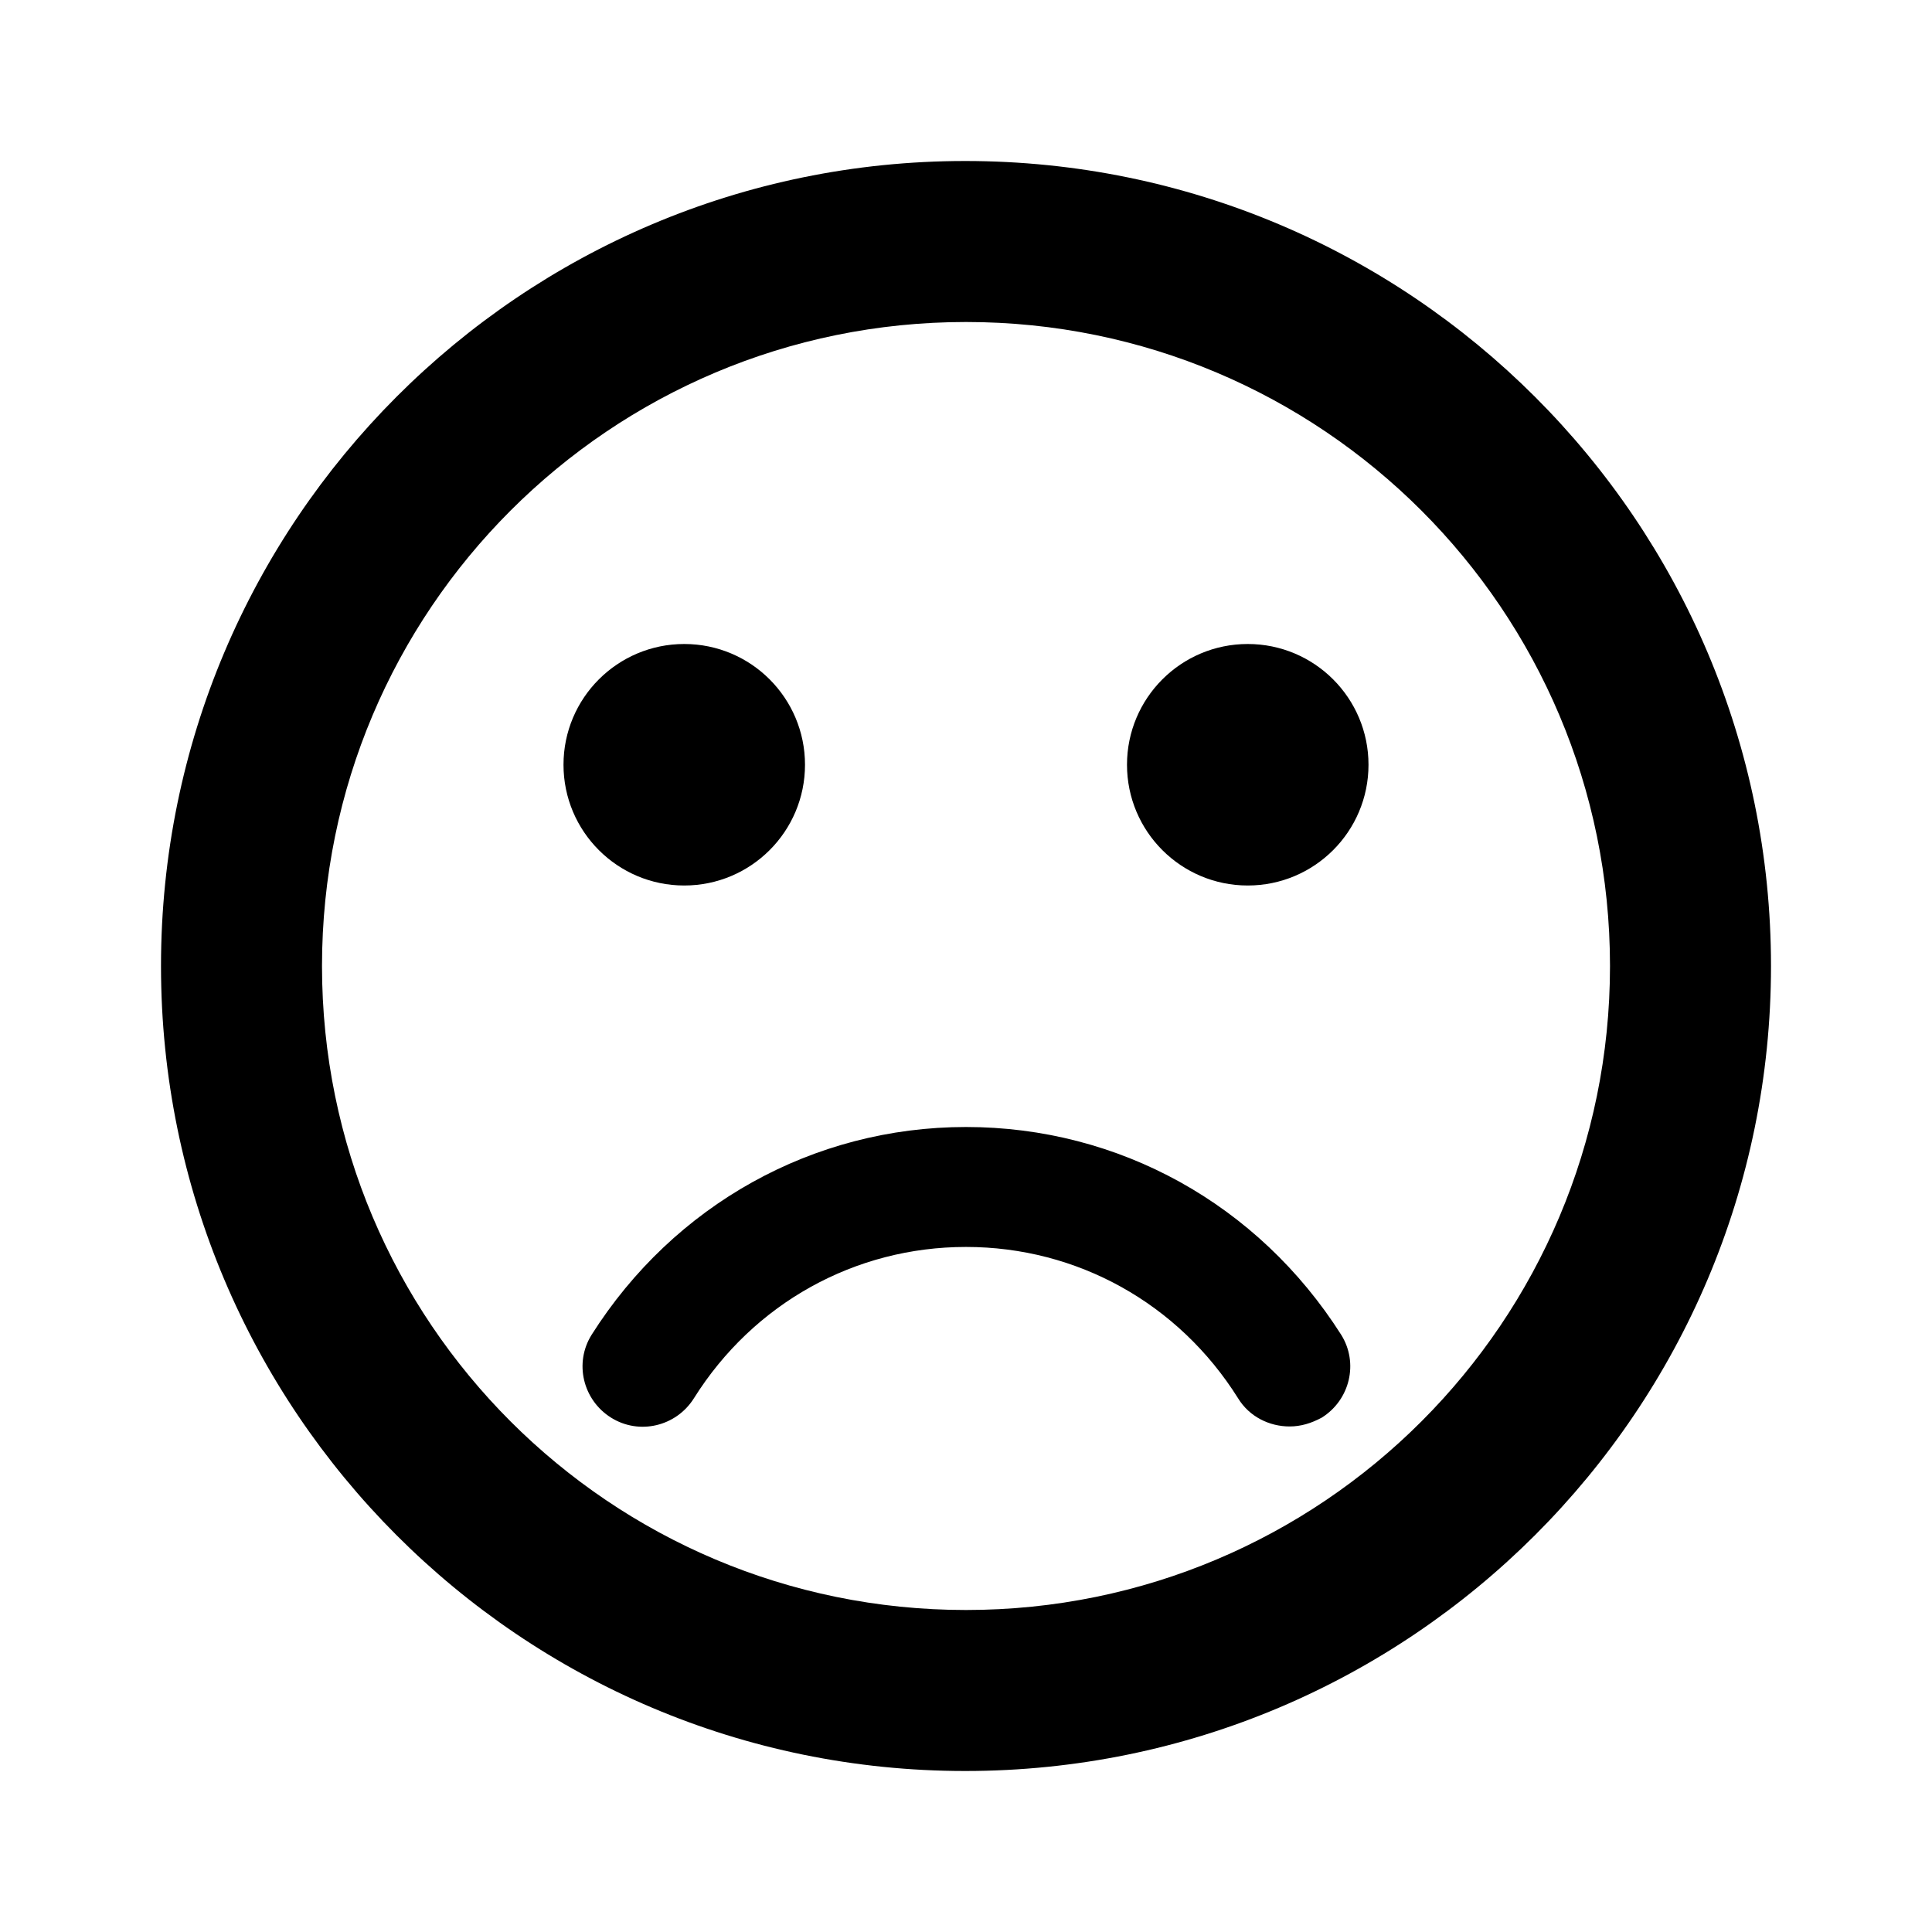
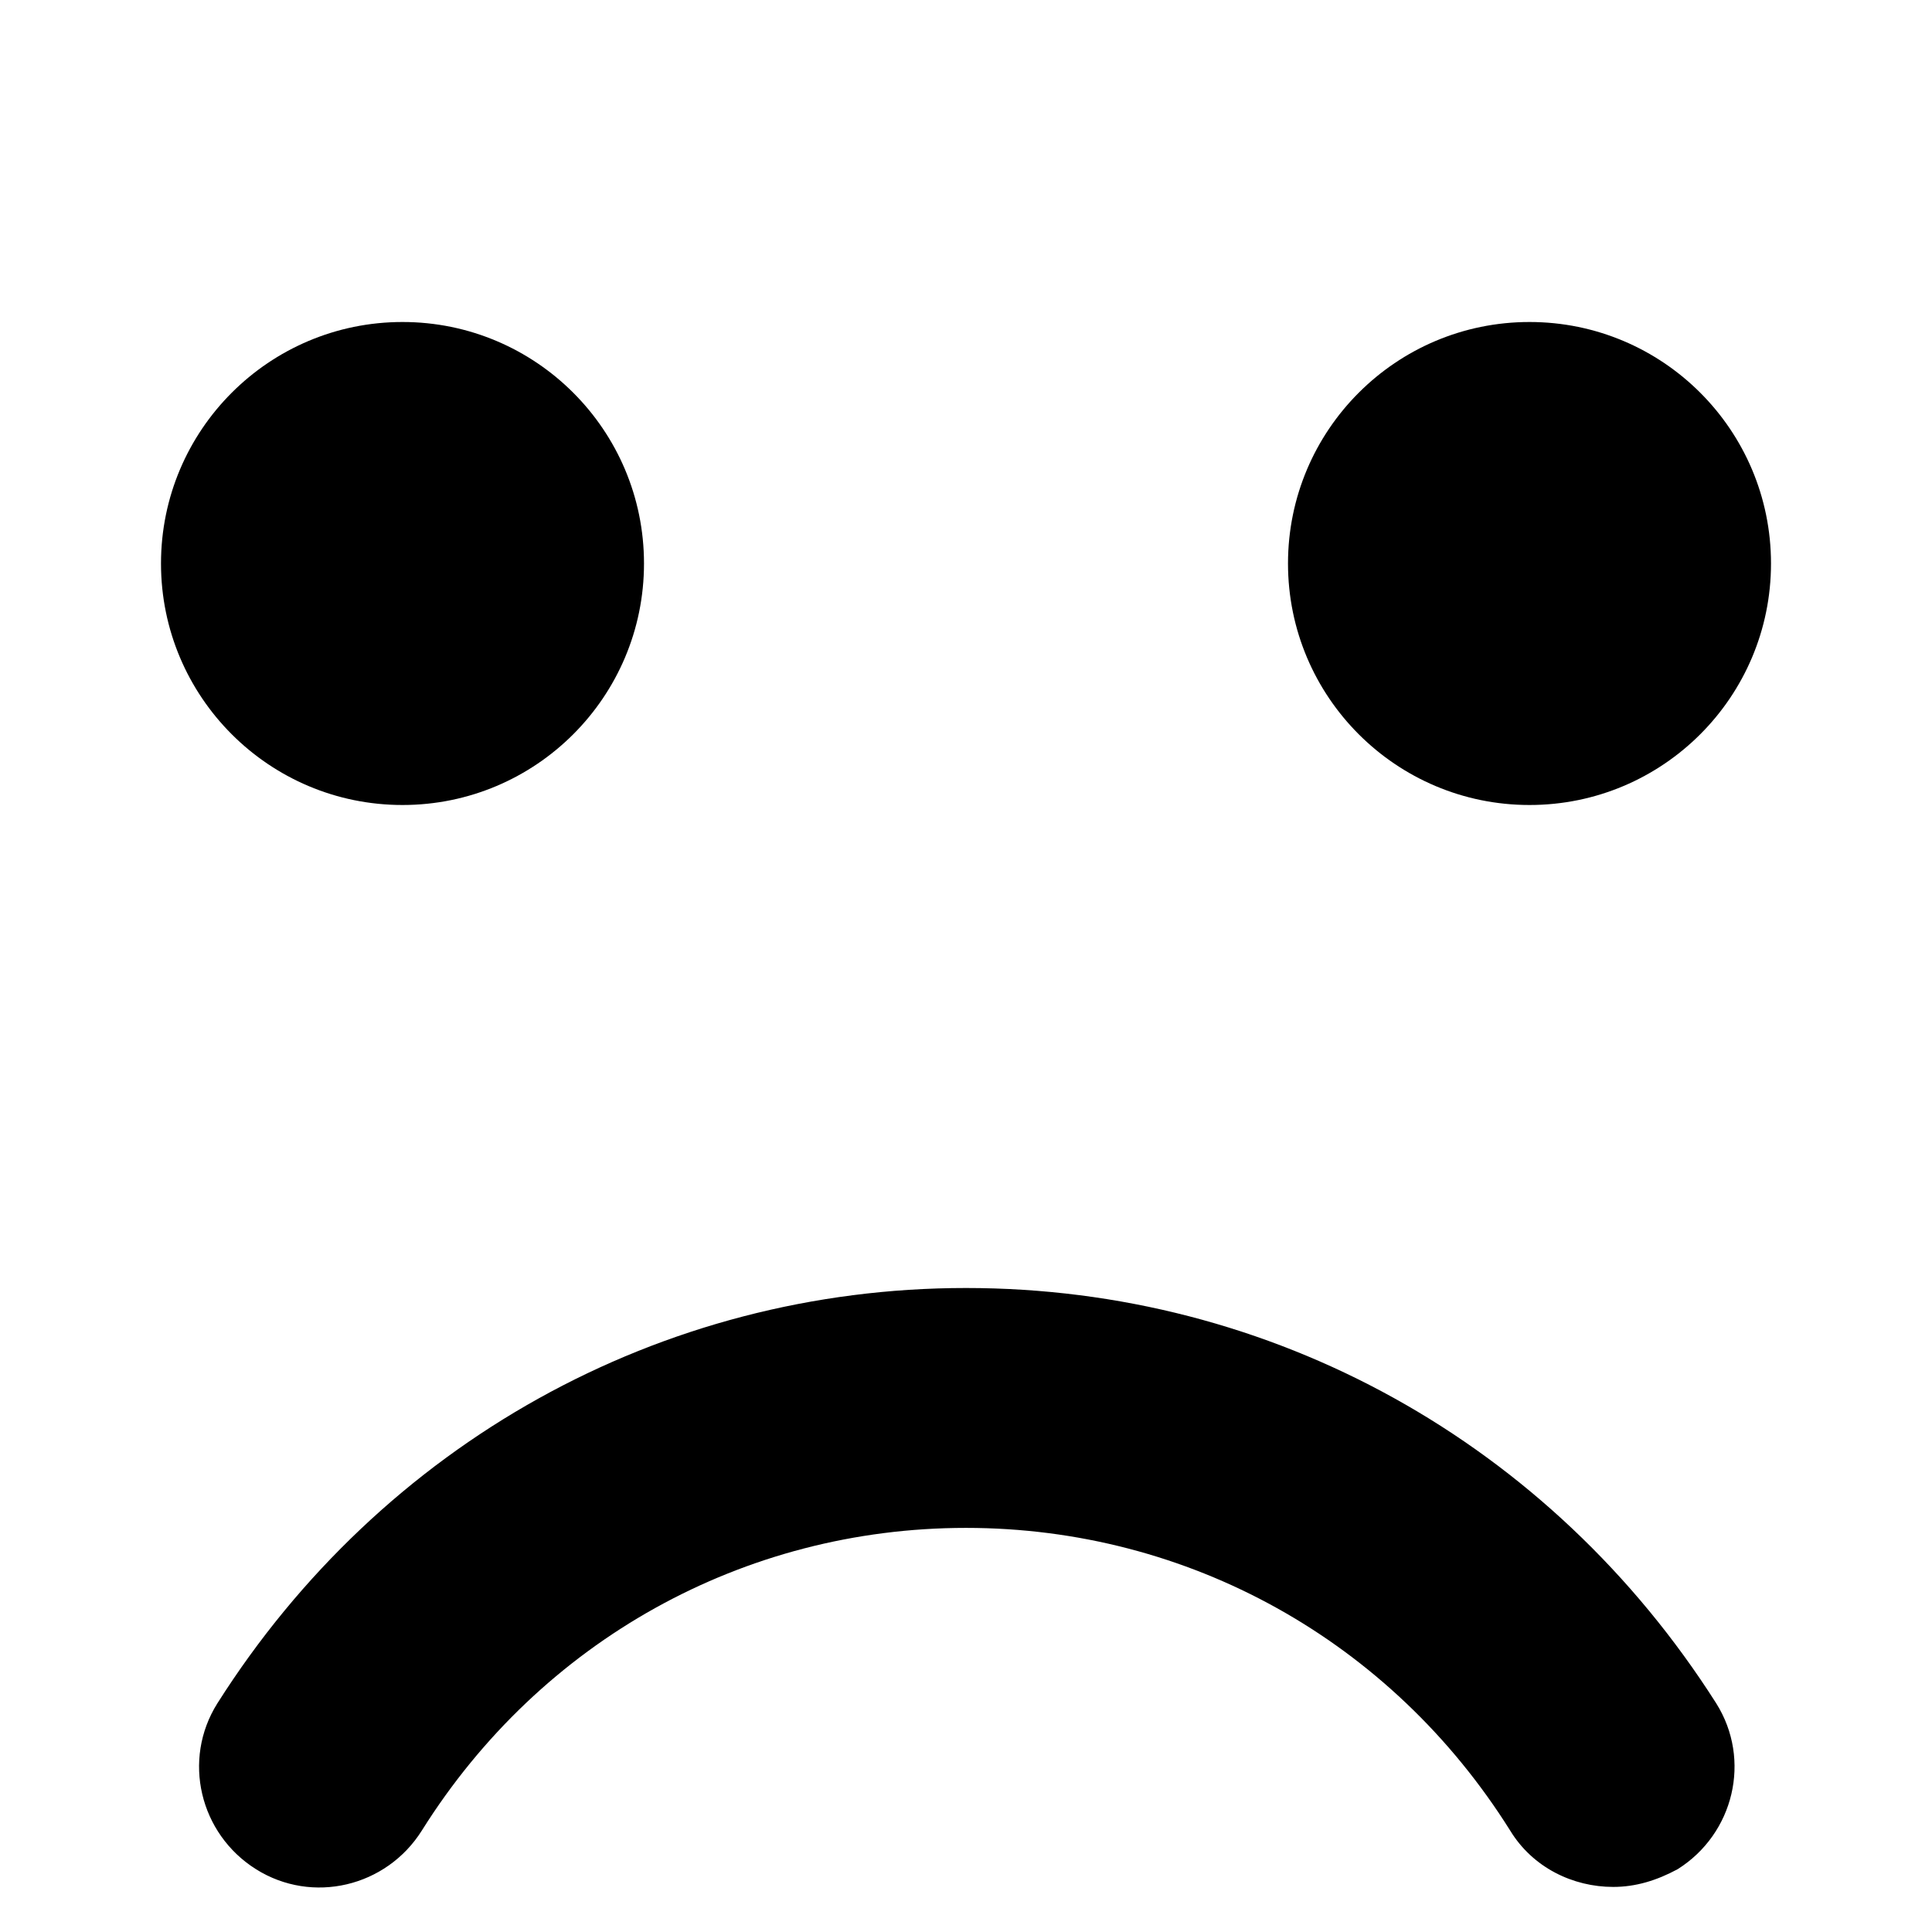
- <svg xmlns="http://www.w3.org/2000/svg" width="24" height="24" viewBox="0 0 24 24">
+ <svg xmlns="http://www.w3.org/2000/svg" width="24" height="24" viewBox="6 6 12 12">
  <path fill="none" d="M0 0h24v24H0V0z" />
  <circle cx="15.5" cy="9.5" r="1.5" />
  <circle cx="8.5" cy="9.5" r="1.5" />
-   <path d="M11.99 2C6.47 2 2 6.48 2 12s4.47 10 9.99 10C17.52 22 22 17.52 22 12S17.52 2 11.99 2zM12 20c-4.42 0-8-3.58-8-8s3.58-8 8-8 8 3.58 8 8-3.58 8-8 8zm0-6c-1.9 0-3.63.97-4.65 2.58-.22.35-.11.81.24 1.03.35.22.81.11 1.03-.24.74-1.18 2-1.88 3.38-1.88s2.64.7 3.38 1.88c.14.23.39.35.64.35.14 0 .27-.04.4-.11.35-.22.46-.68.24-1.03C15.63 14.96 13.9 14 12 14z" />
+   <path d="M12 20m0-6c-1.9 0-3.63.97-4.65 2.58-.22.35-.11.81.24 1.03.35.22.81.11 1.03-.24.74-1.18 2-1.88 3.38-1.88s2.64.7 3.38 1.88c.14.23.39.35.64.35.14 0 .27-.04.4-.11.35-.22.46-.68.24-1.03C15.63 14.96 13.9 14 12 14z" />
</svg>
